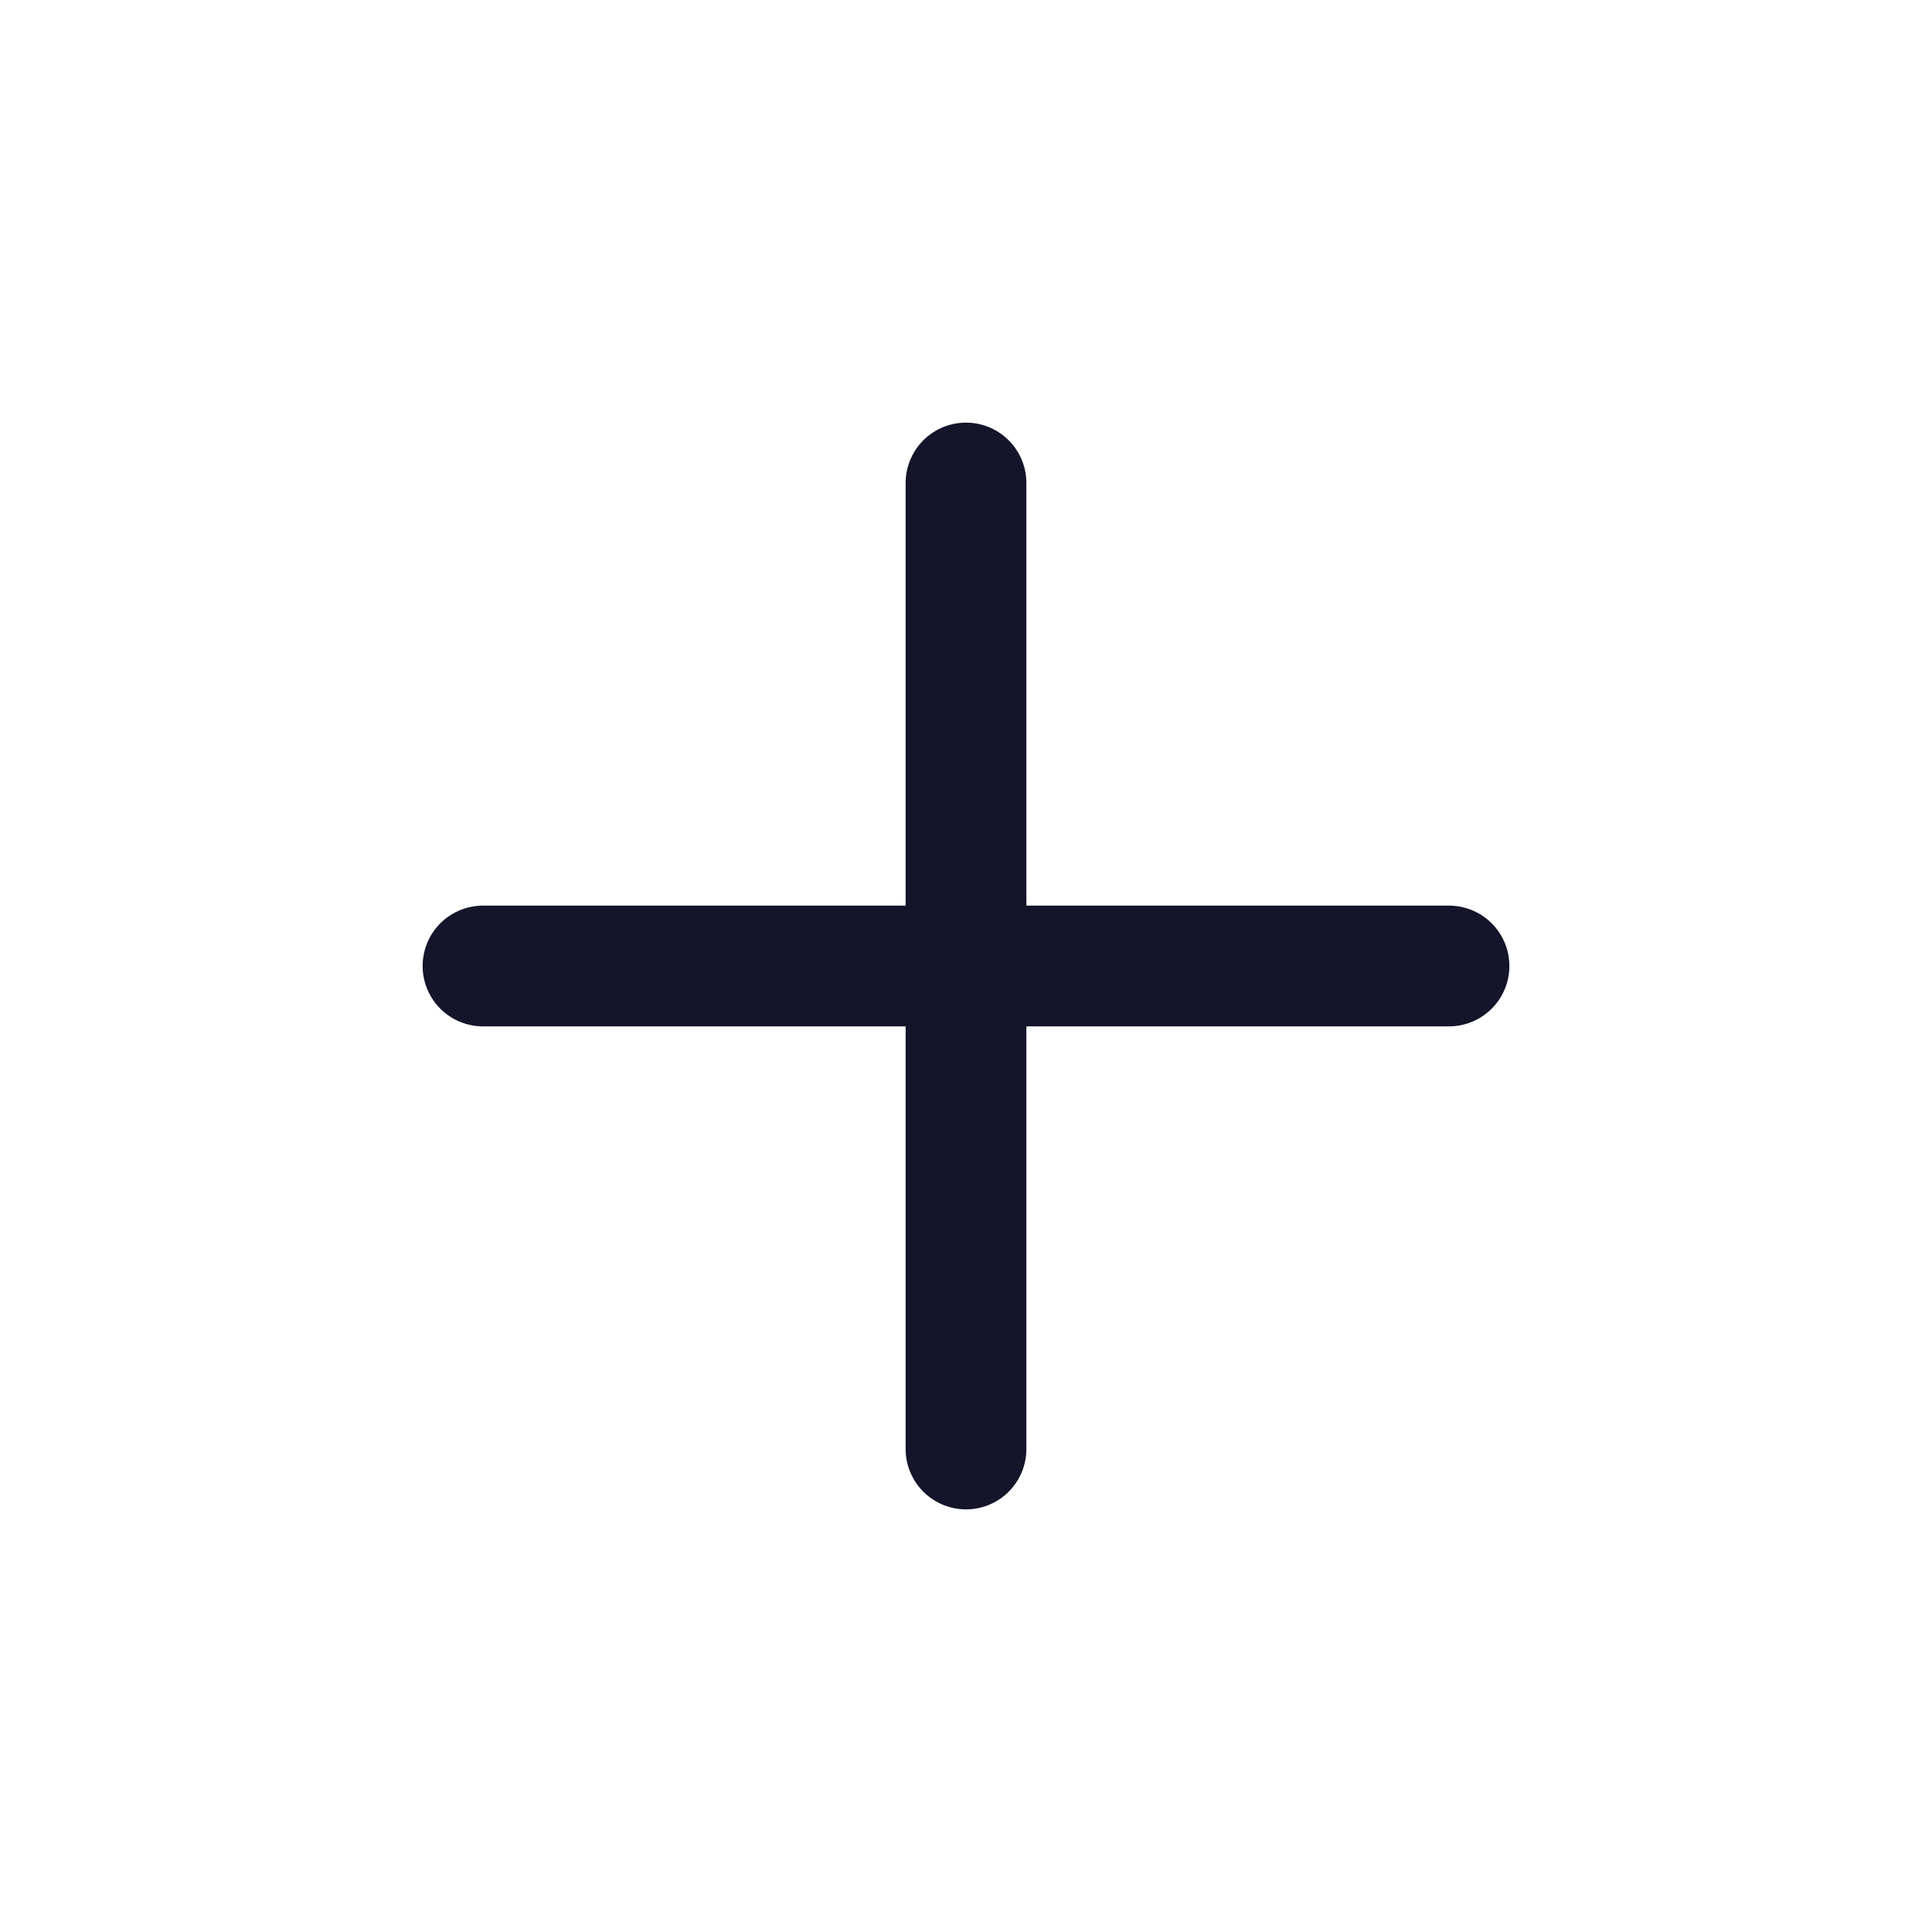
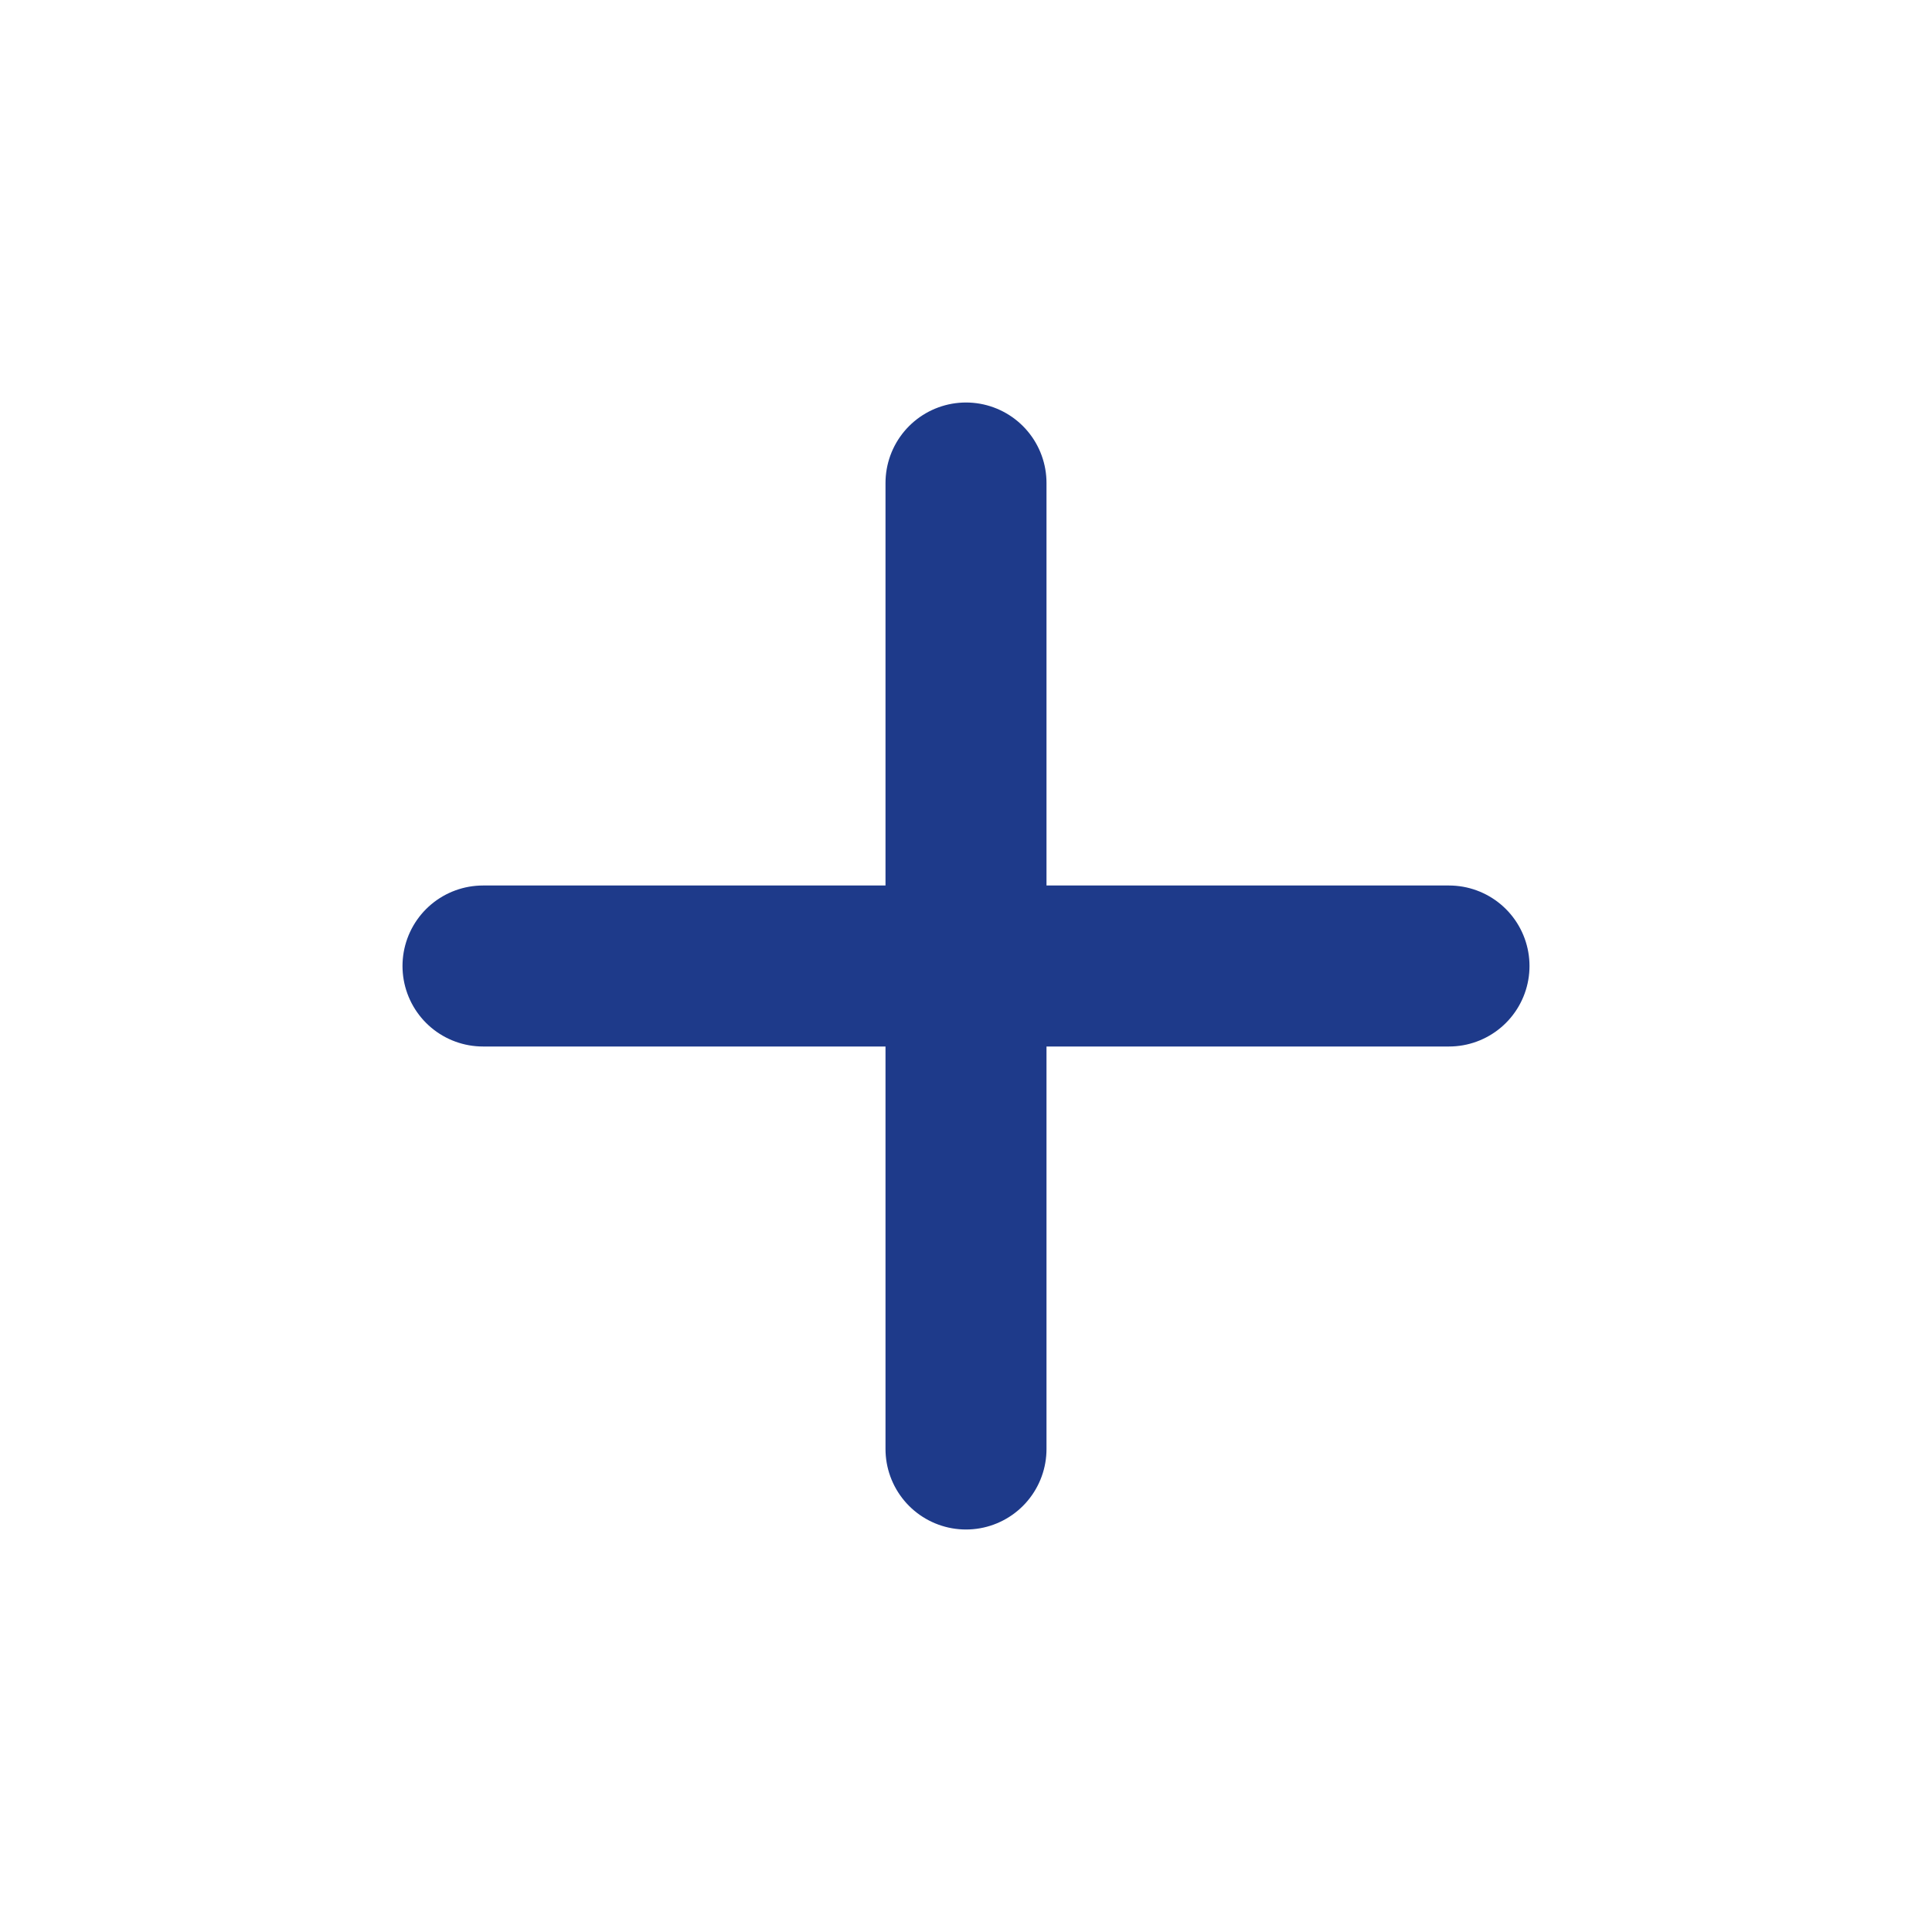
<svg xmlns="http://www.w3.org/2000/svg" width="24" height="24" viewBox="0 0 24 24" fill="none">
-   <path d="M6 12H18" stroke="#14142B" stroke-width="1.5" stroke-linecap="round" stroke-linejoin="round" />
-   <path d="M12 18V6" stroke="#14142B" stroke-width="1.5" stroke-linecap="round" stroke-linejoin="round" />
+   <path d="M6 12H18" stroke="#1E3A8A" stroke-width="2" stroke-linecap="round" stroke-linejoin="round" />
+   <path d="M12 18V6" stroke="#1E3A8A" stroke-width="2" stroke-linecap="round" stroke-linejoin="round" />
</svg>
